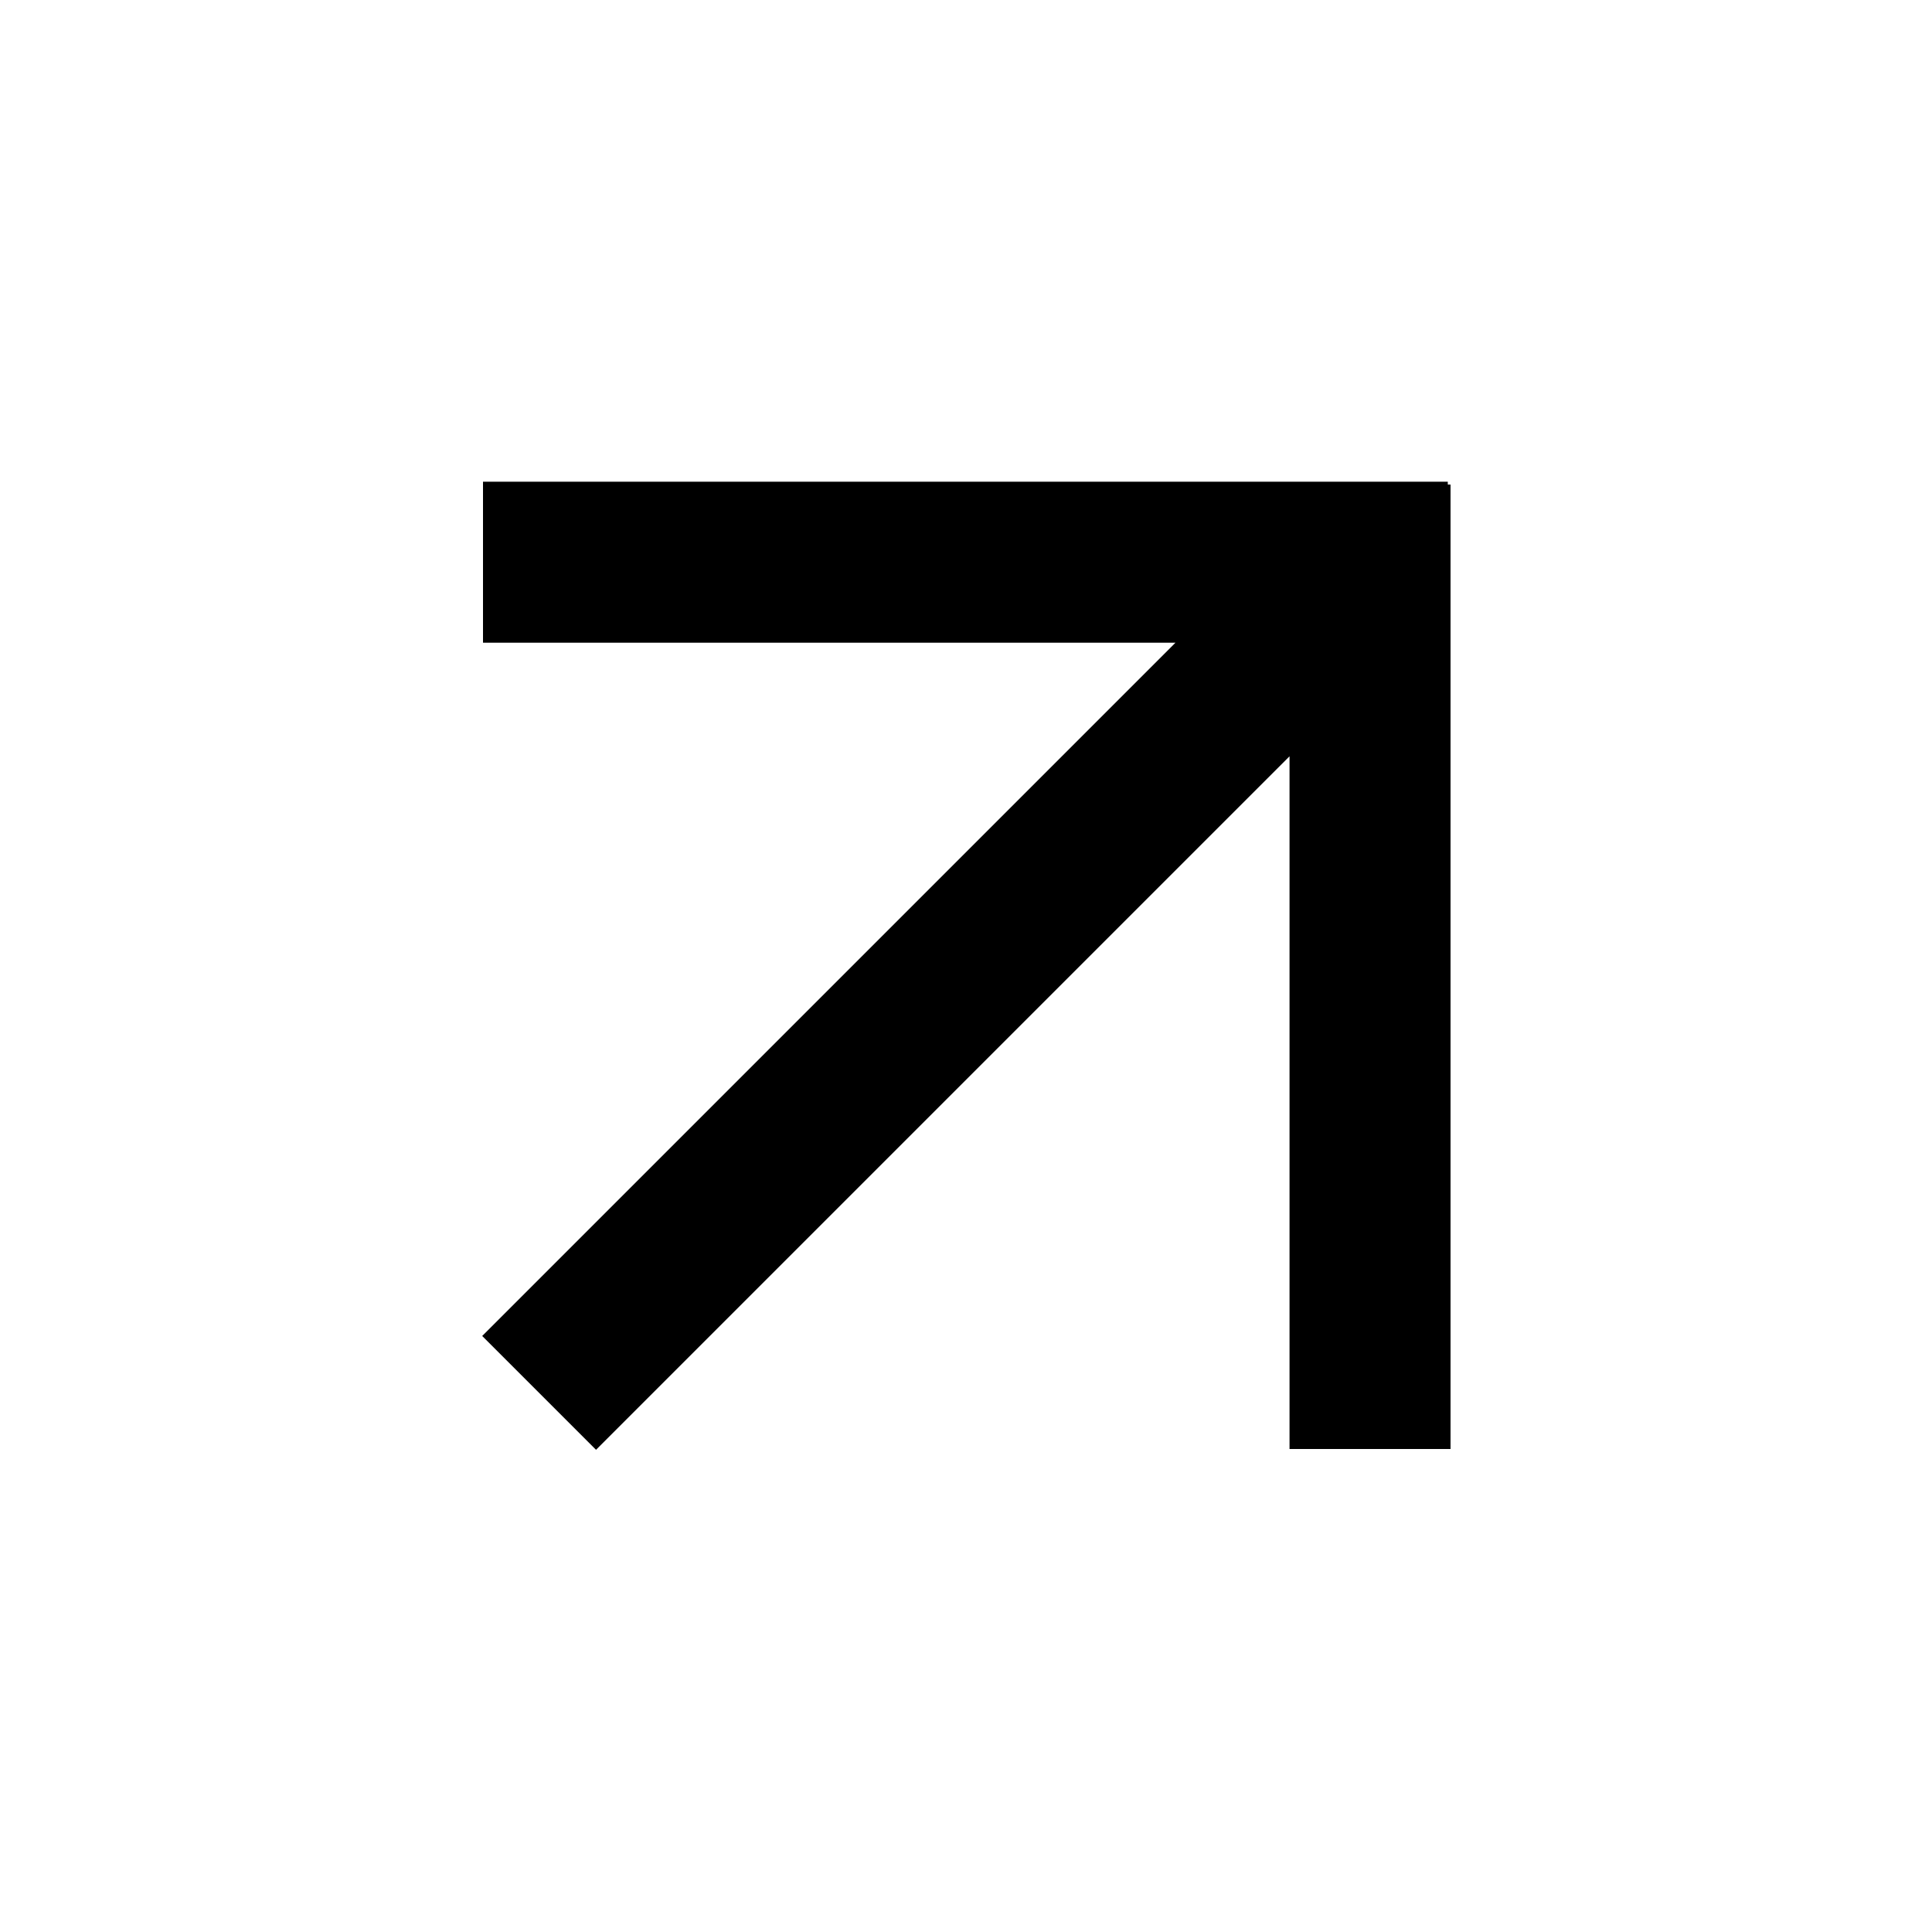
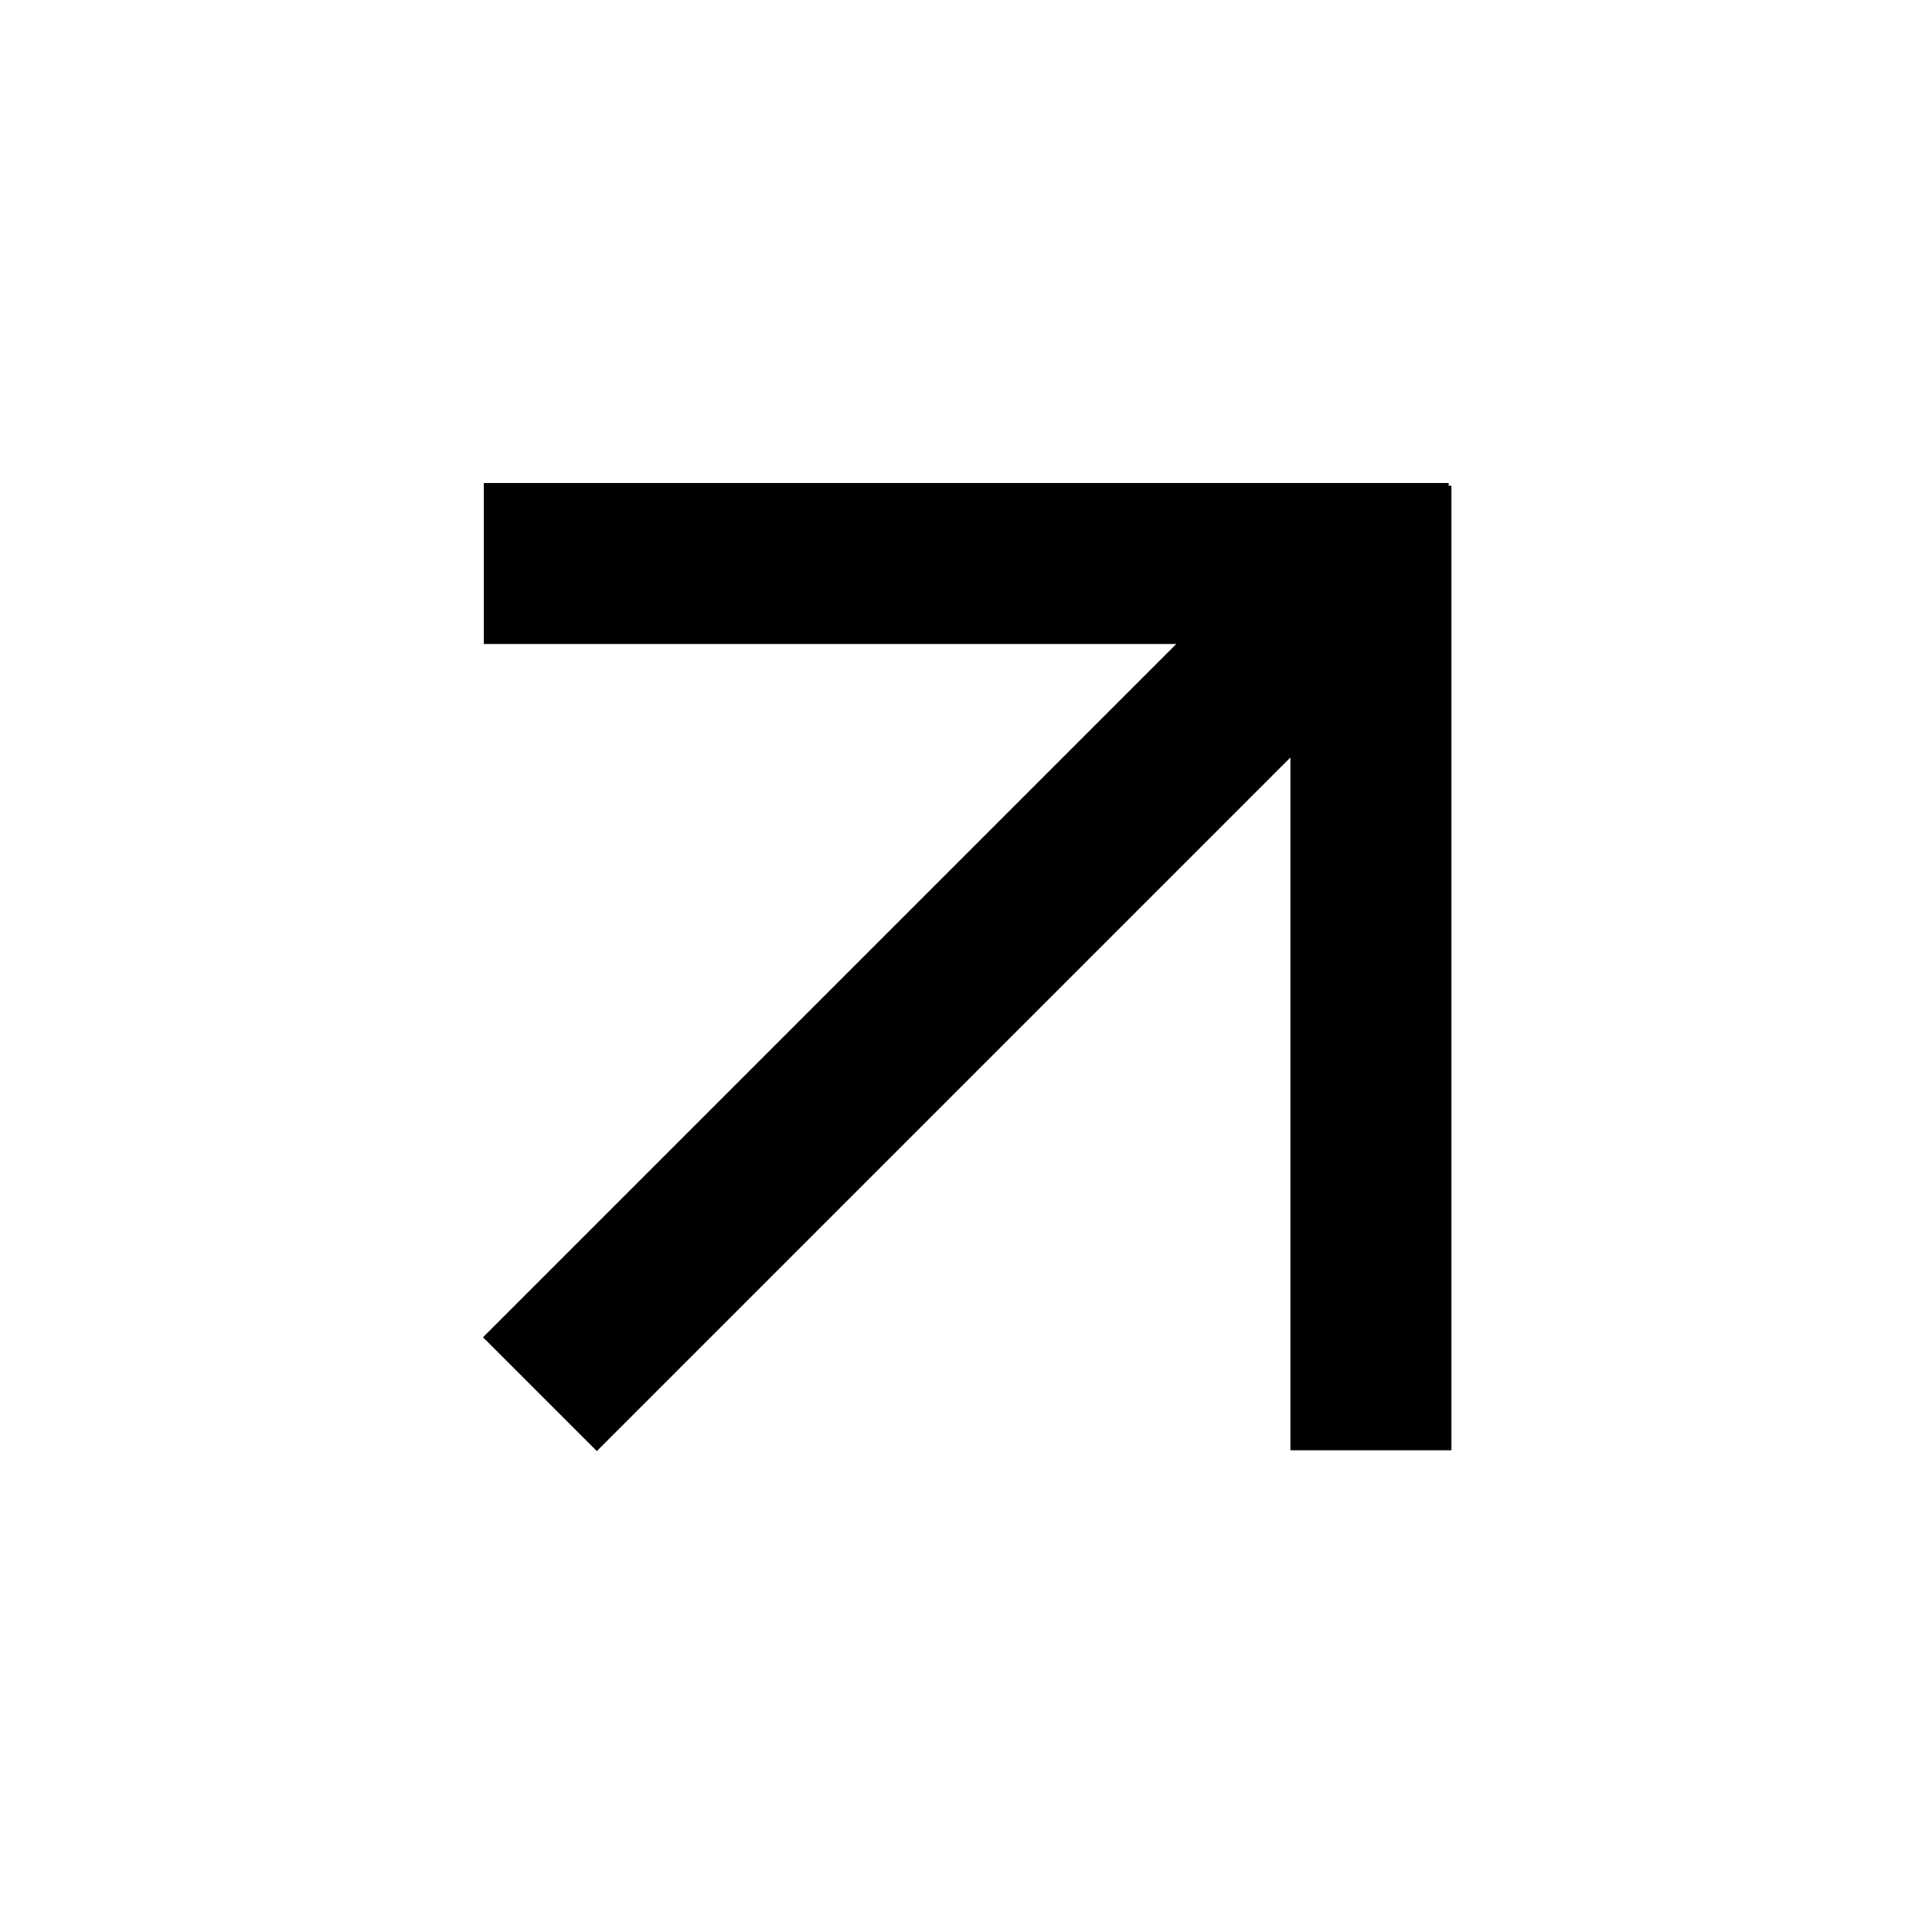
- <svg xmlns="http://www.w3.org/2000/svg" viewBox="0 0 240 240">
-   <polygon points="179.85 60.19 179.85 59.84 60 59.84 60 79.84 146.02 79.84 59.9 165.96 74.04 180.1 160.19 93.95 160.19 180 180.19 180 180.19 60.19 179.85 60.19" />
+ <svg xmlns="http://www.w3.org/2000/svg" width="240" height="240" viewBox="0 0 240 240" fill="none">
+   <path d="M179.96 60.34V60H60.1V80H146.12L60 166.12L74.14 180.26L160.3 94.1V180.16H180.3V60.34H179.96Z" fill="black" />
</svg>
